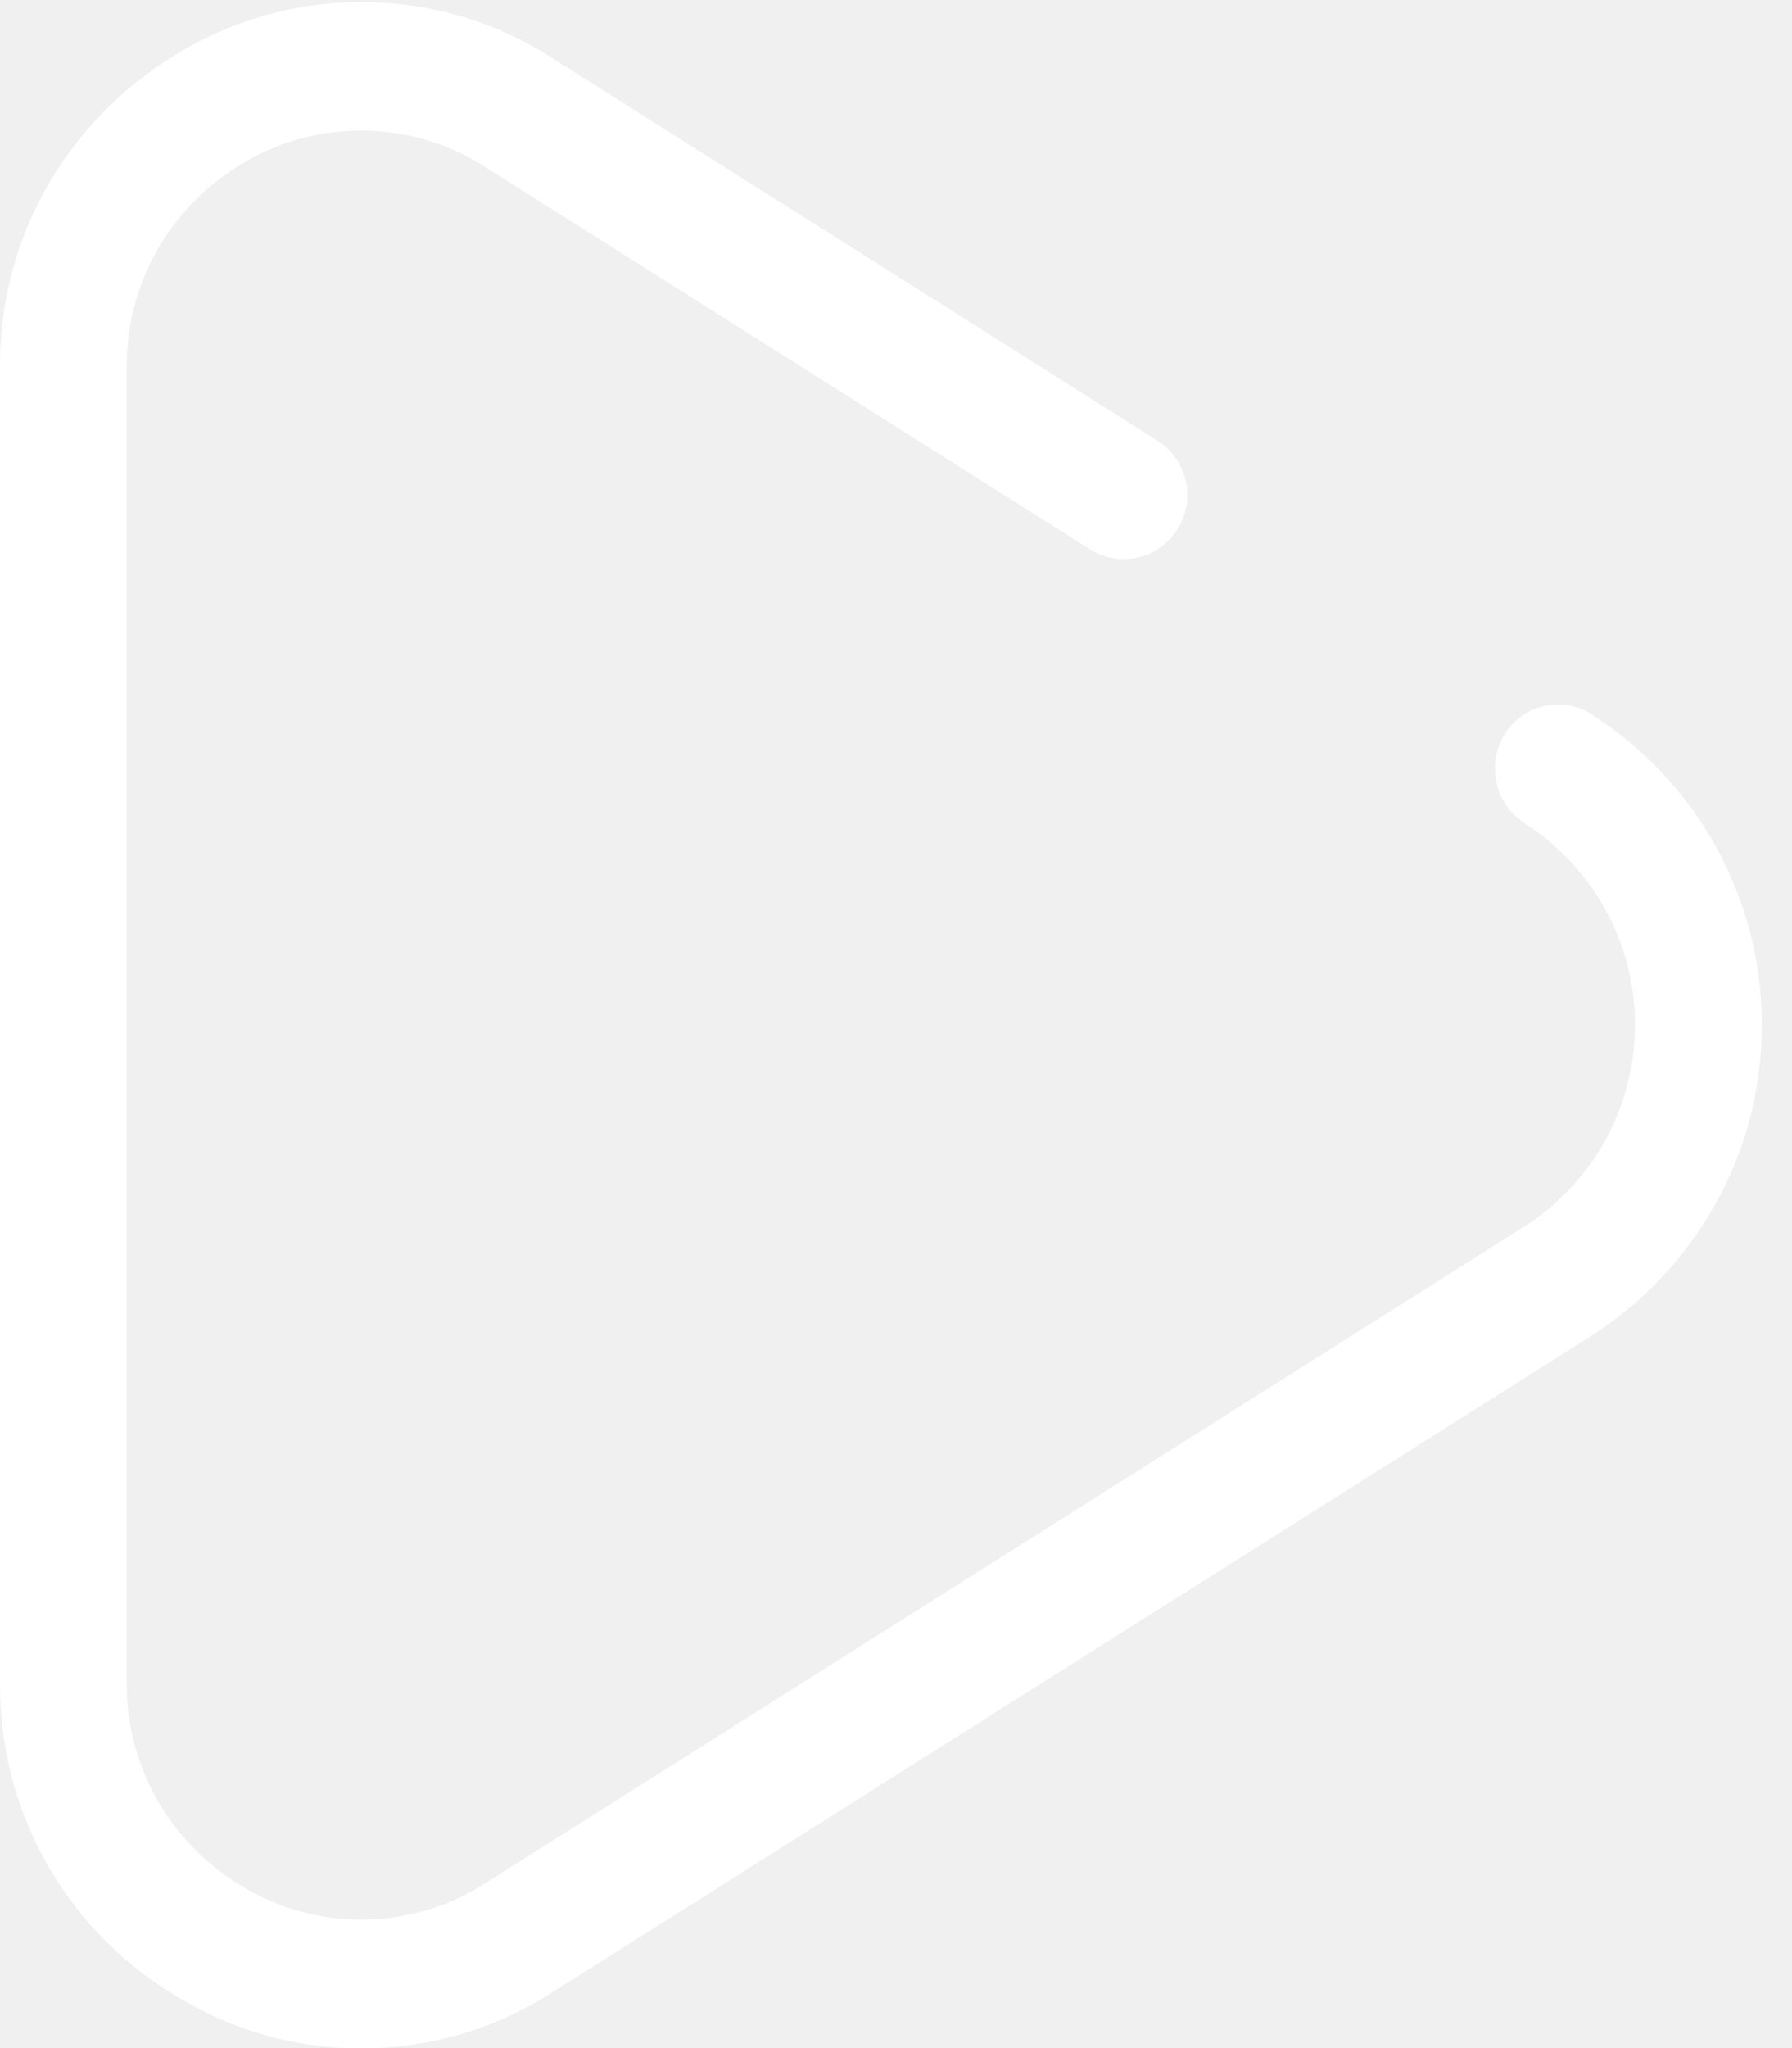
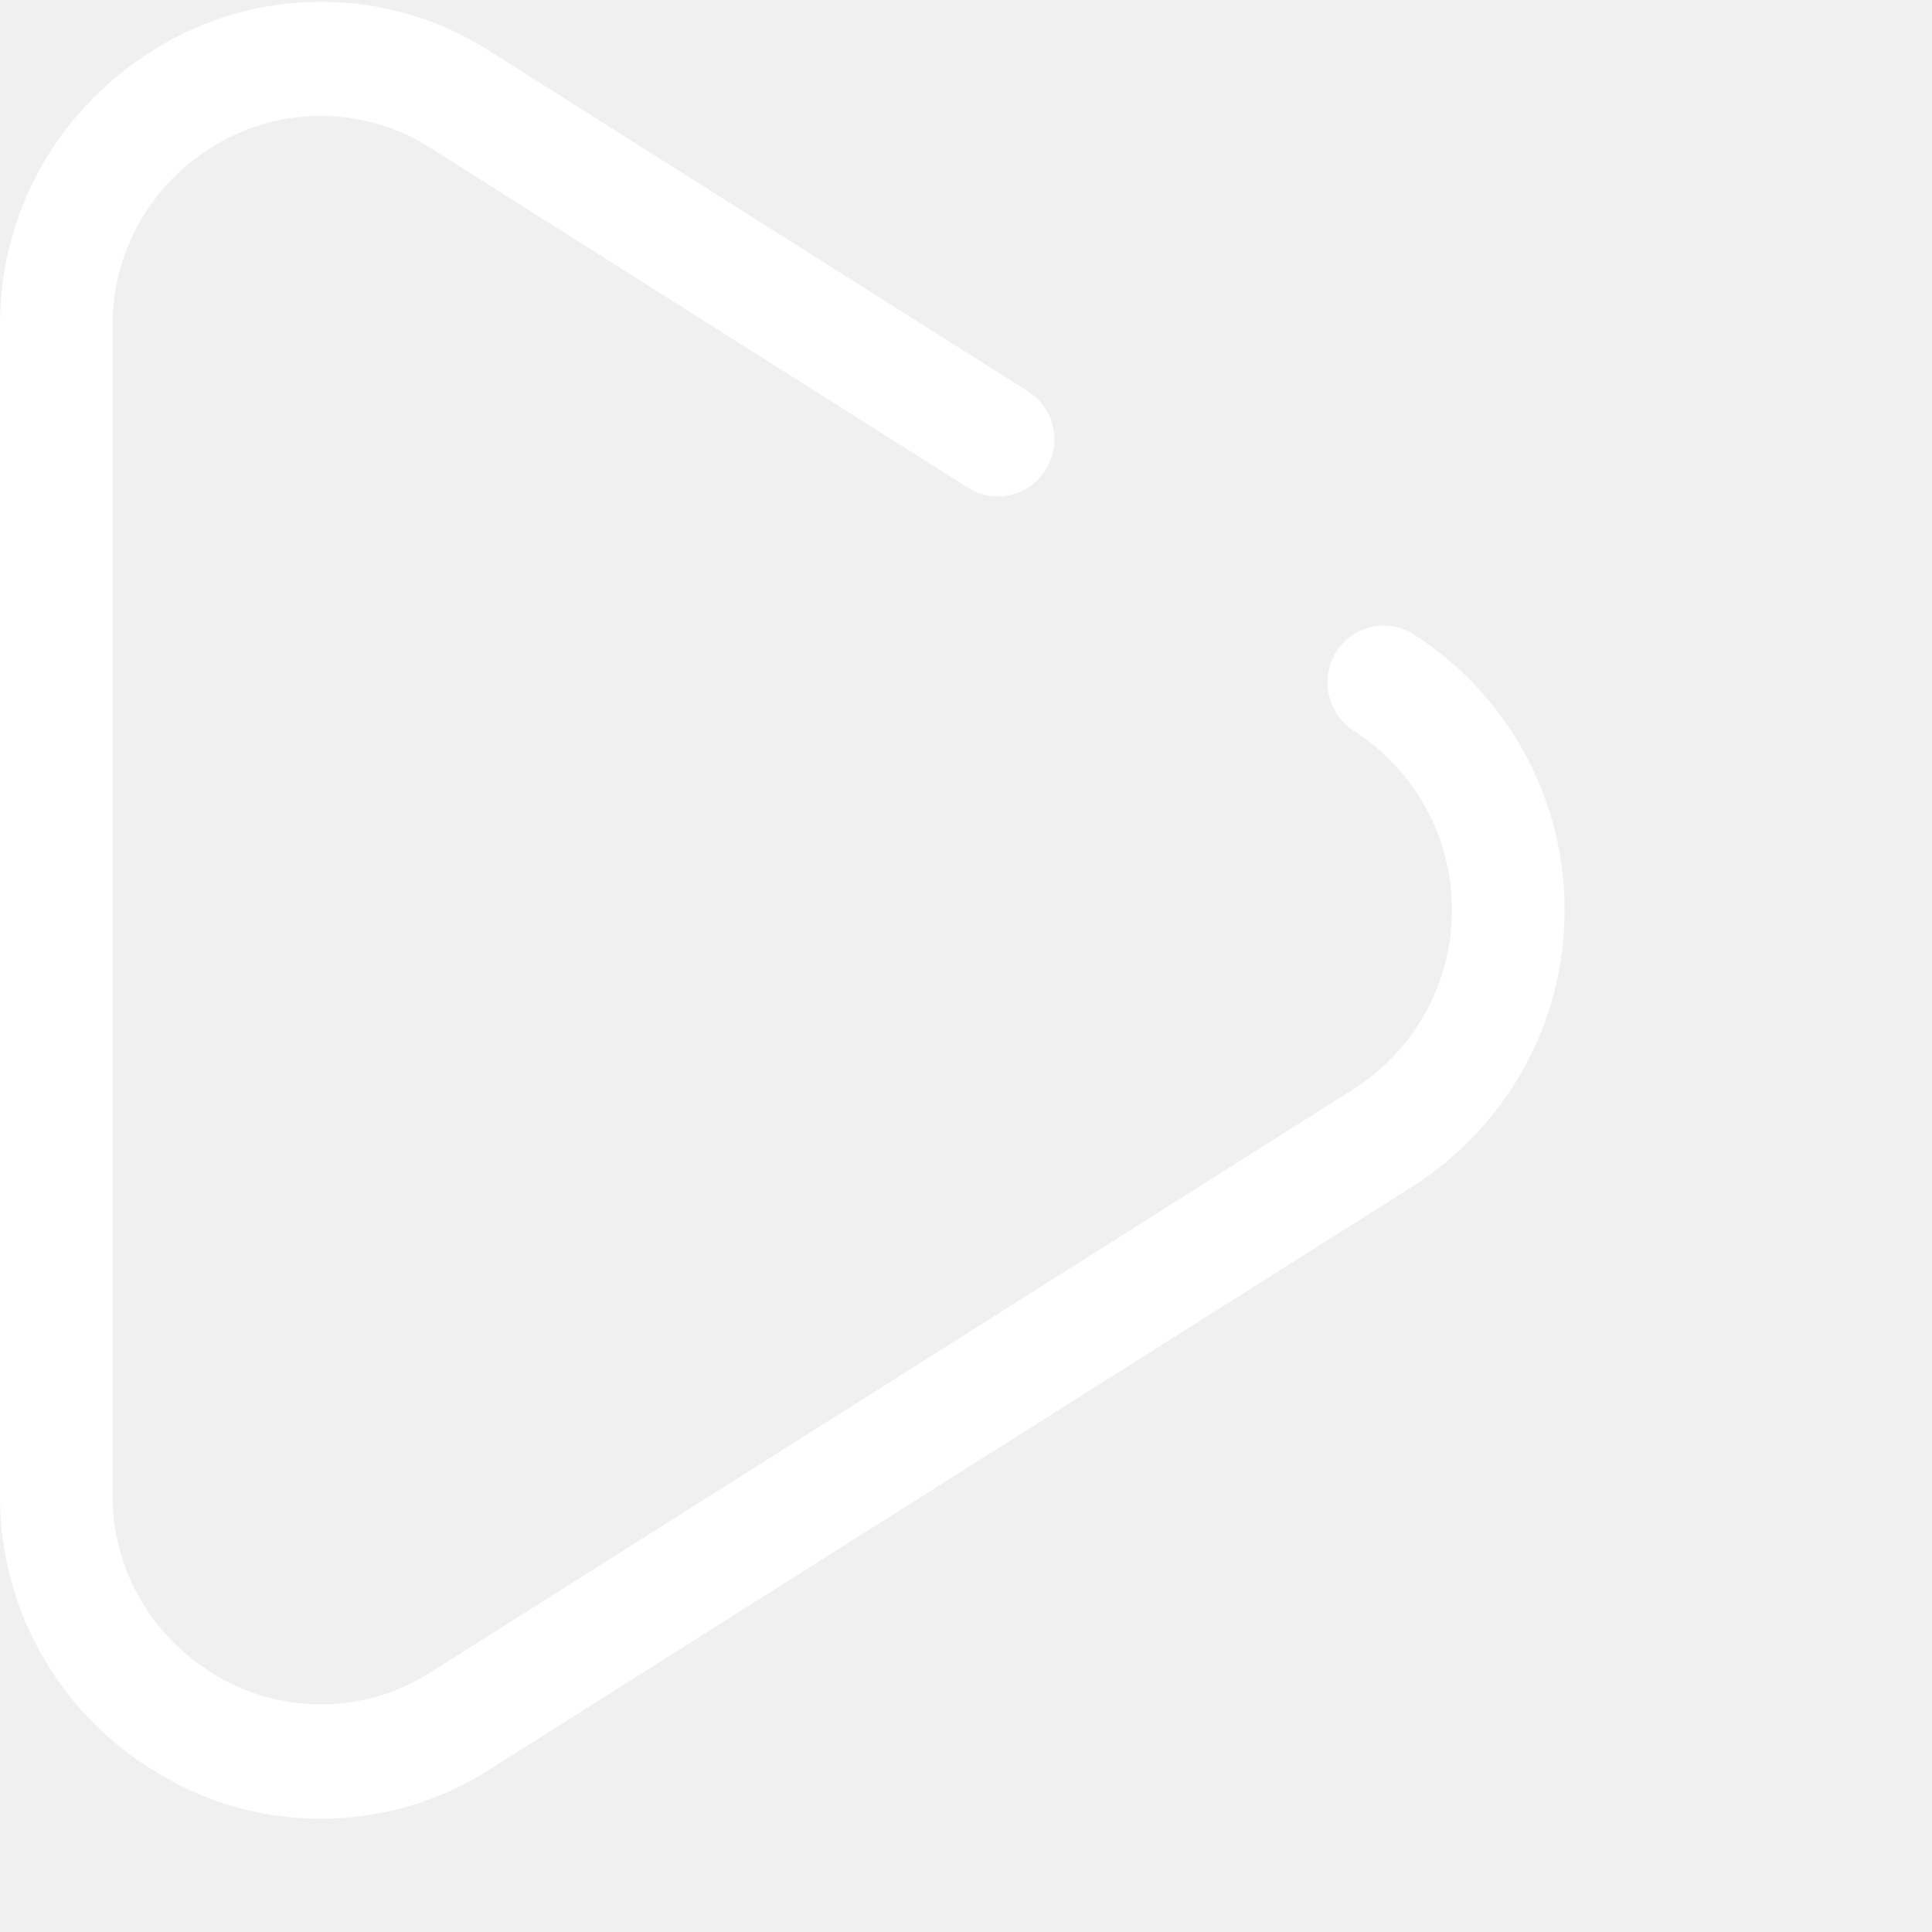
- <svg xmlns="http://www.w3.org/2000/svg" version="1.1" width="28" height="32" viewBox="0 0 28 32">
+ <svg xmlns="http://www.w3.org/2000/svg" version="1.1" width="34" height="34" viewBox="0 0 34 34">
  <path fill="#fff" d="M24.876 11.161c-0.149-0.096-0.331-0.152-0.526-0.152-0.354 0-0.665 0.187-0.839 0.468l-0.002 0.004c-0.092 0.15-0.146 0.332-0.146 0.527 0 0.357 0.184 0.672 0.462 0.854l0.004 0.002c1.043 0.675 1.723 1.832 1.723 3.148s-0.68 2.474-1.708 3.14l-0.015 0.009-16.244 10.264c-0.548 0.357-1.219 0.569-1.94 0.569-0.655 0-1.27-0.176-1.799-0.483l0.017 0.009c-1.132-0.64-1.883-1.835-1.883-3.206 0-0.014 0-0.028 0-0.041l-0 0.002v-20.516c-0-0.012-0-0.026-0-0.040 0-1.371 0.751-2.566 1.865-3.196l0.018-0.010c0.512-0.298 1.126-0.473 1.782-0.473 0.721 0 1.391 0.212 1.954 0.578l-0.014-0.008 9.45 5.973c0.149 0.096 0.331 0.153 0.527 0.153 0.355 0 0.666-0.188 0.839-0.469l0.002-0.004c0.096-0.151 0.152-0.334 0.152-0.531 0-0.357-0.187-0.671-0.468-0.848l-0.004-0.002-9.45-5.973c-0.844-0.55-1.877-0.877-2.986-0.877-1.009 0-1.955 0.271-2.769 0.744l0.026-0.014c-1.745 0.985-2.904 2.828-2.904 4.941 0 0.020 0 0.041 0 0.061l-0-0.003v20.516c-0 0.017-0 0.038-0 0.059 0 2.113 1.159 3.955 2.876 4.925l0.028 0.015c0.788 0.459 1.734 0.73 2.743 0.73 1.109 0 2.142-0.327 3.007-0.89l-0.021 0.013 16.244-10.26c1.609-1.039 2.658-2.823 2.658-4.853s-1.050-3.813-2.636-4.839l-0.023-0.014z" />
</svg>
